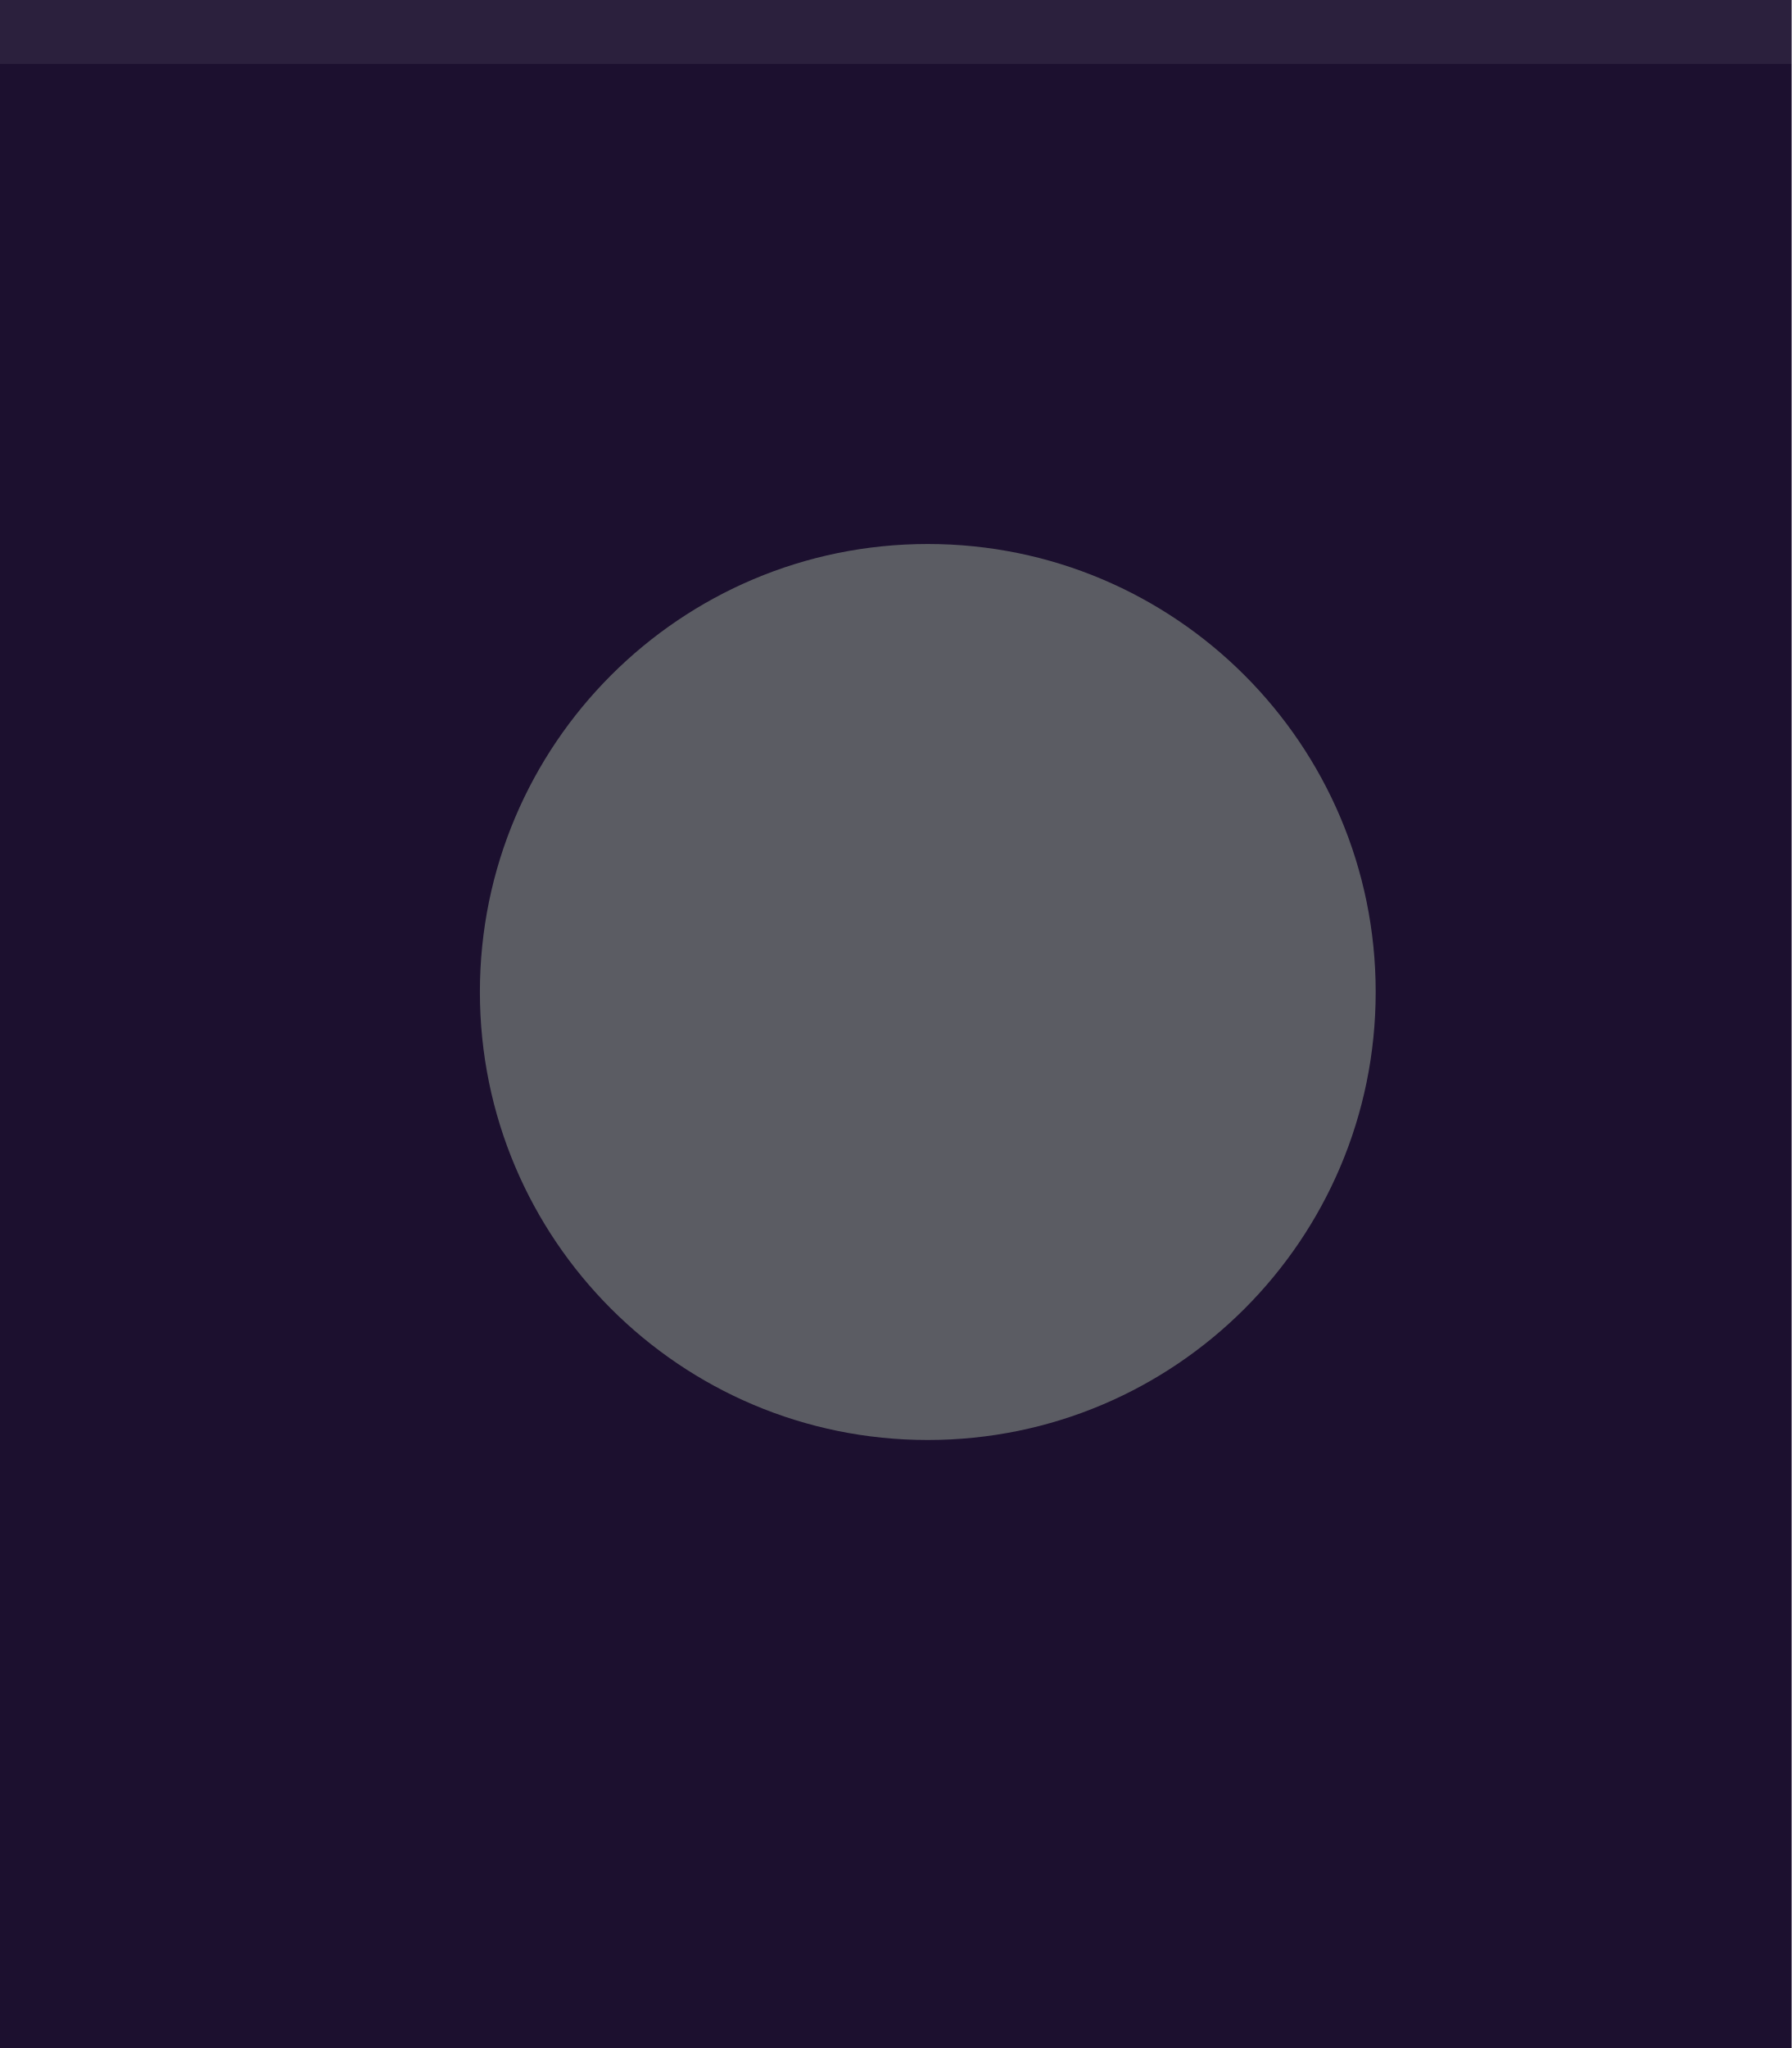
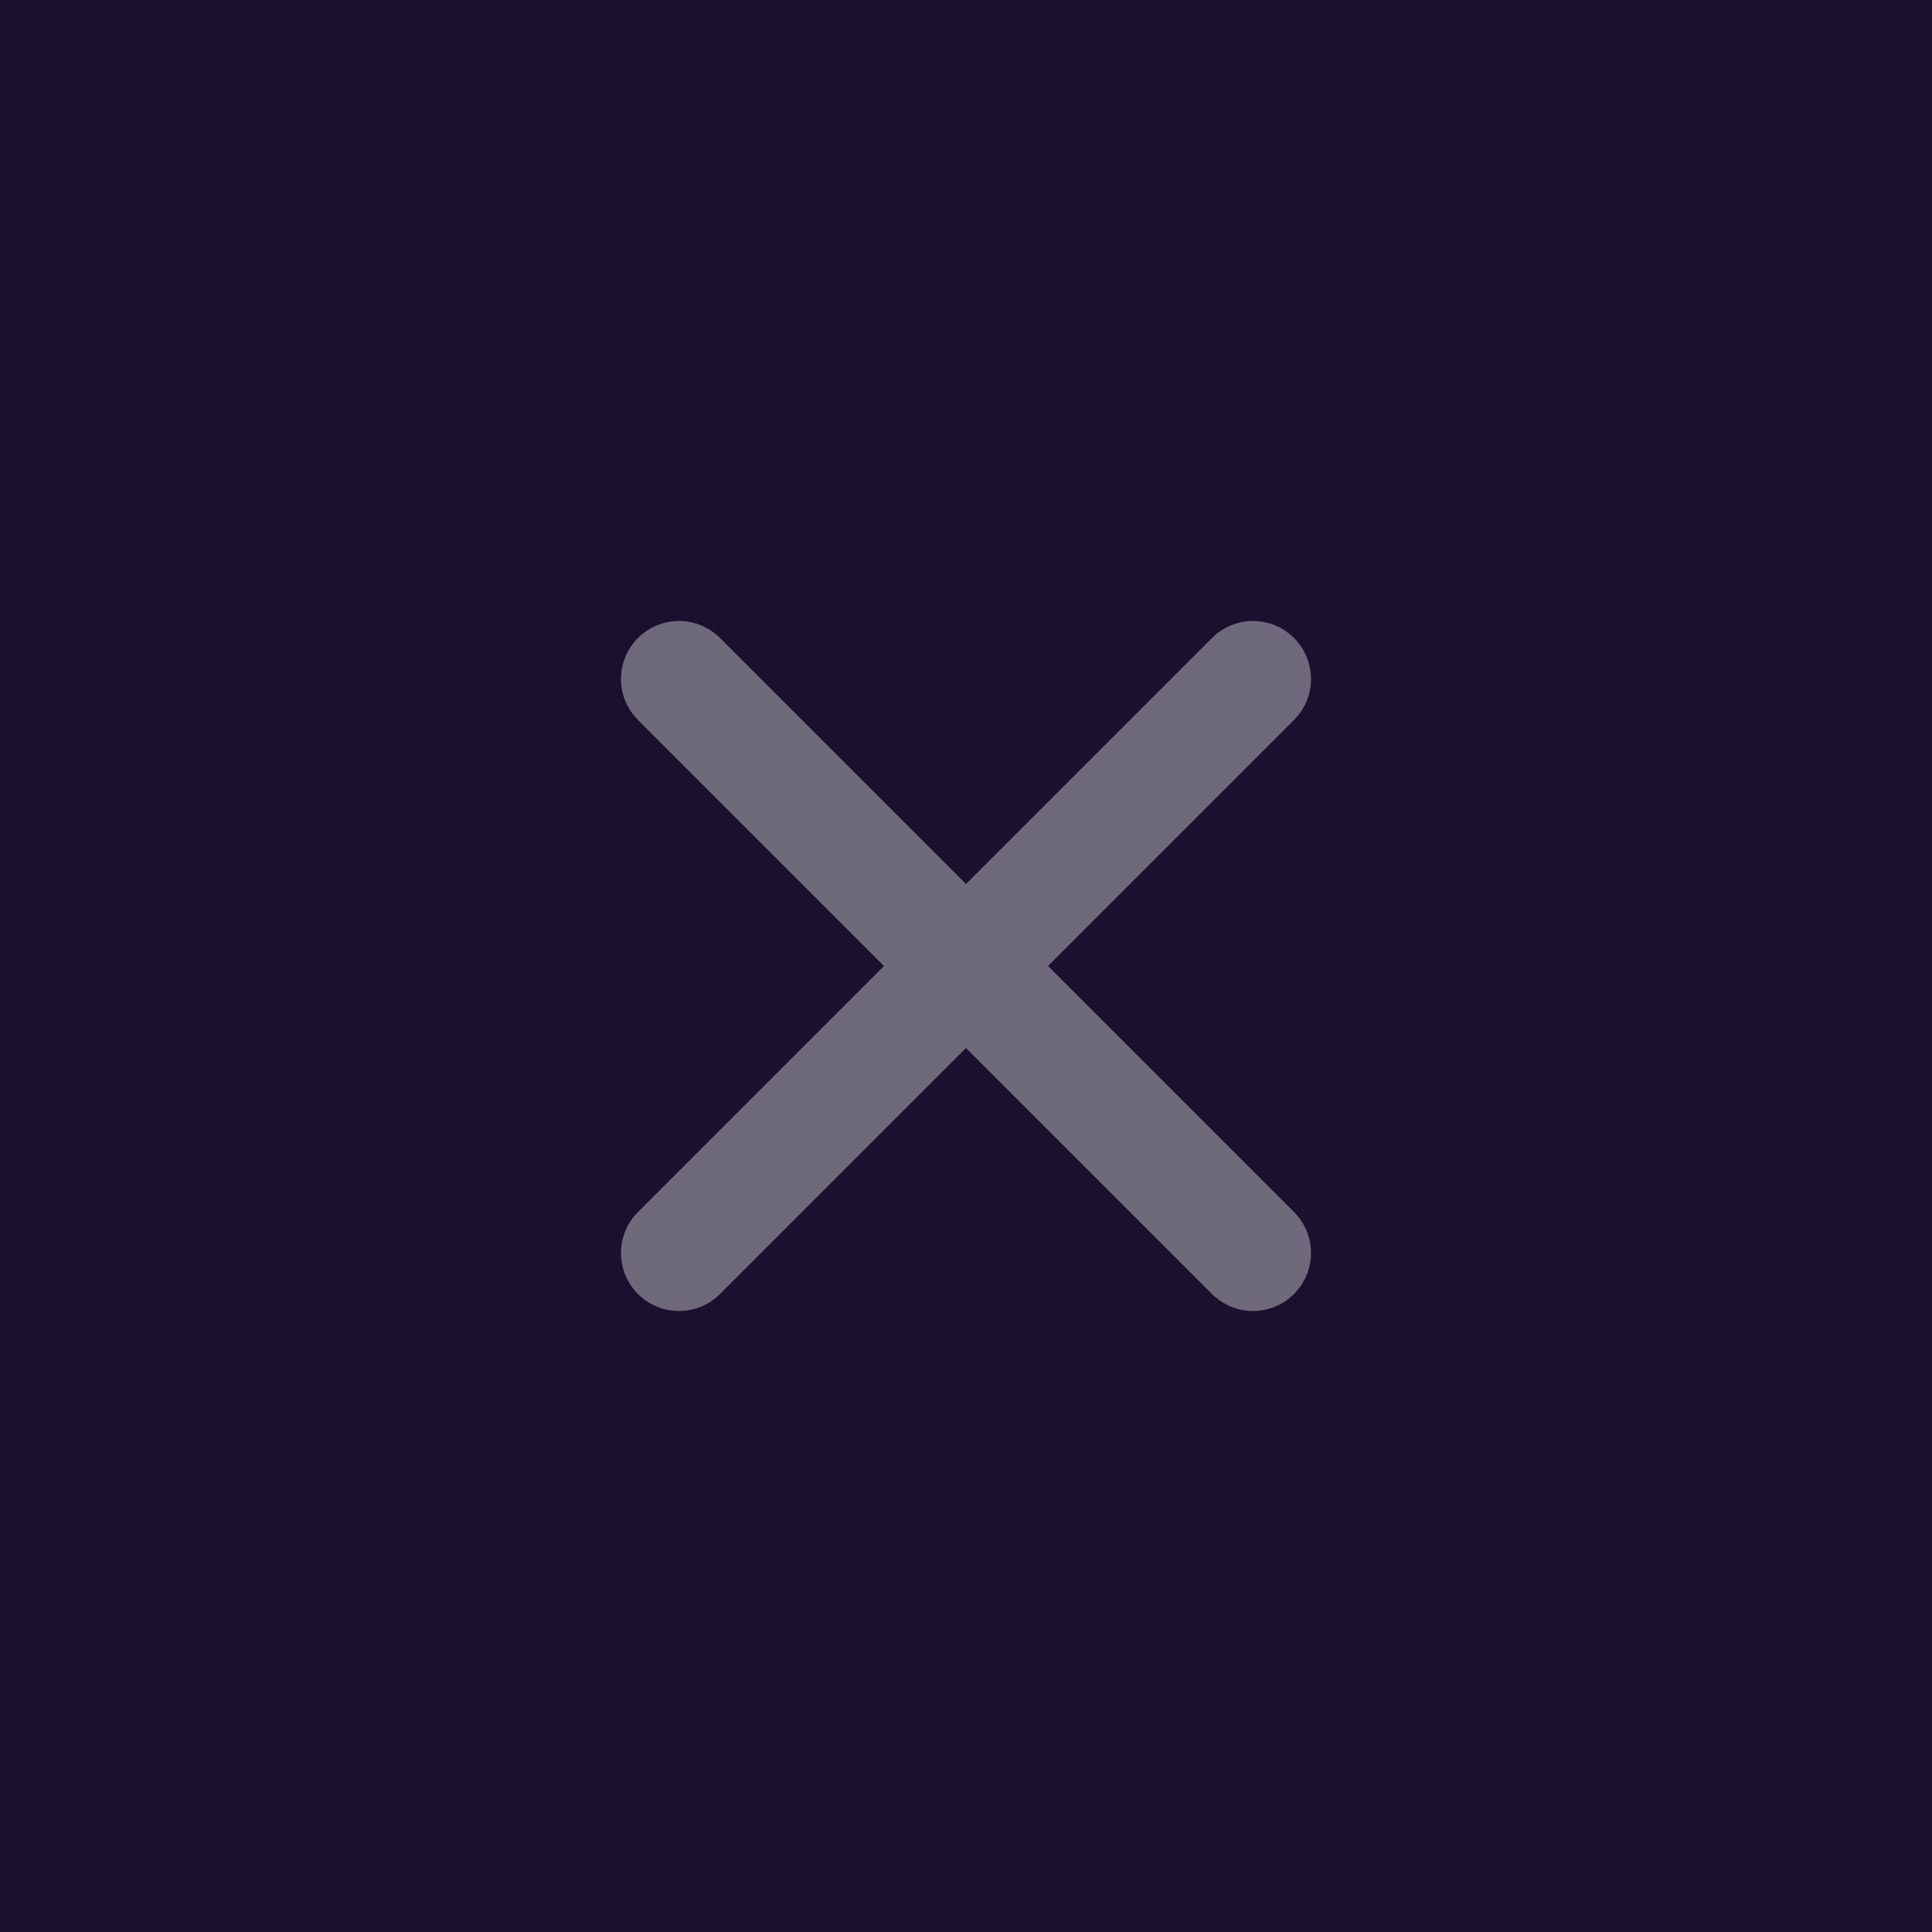
- <svg xmlns="http://www.w3.org/2000/svg" width="28" height="32" viewBox="0 0 28 32" id="svg4142" version="1.1">
+ <svg xmlns="http://www.w3.org/2000/svg" width="28" height="28" viewBox="0 0 28 28" id="svg4142" version="1.1">
  <defs id="defs4144" />
-   <g id="layer1" transform="translate(0,-1020.362)">
-     <rect style="opacity:1;fill:#1C102F;fill-opacity:1;fill-rule:evenodd;stroke:none;stroke-width:2.745;stroke-linecap:butt;stroke-linejoin:miter;stroke-miterlimit:4;stroke-dasharray:none;stroke-dashoffset:478.437;stroke-opacity:1" id="rect4741" width="28" height="32" x="0" y="1020.362" />
-     <circle style="fill:#eceff1;fill-opacity:0.1;stroke:none;stroke-width:0.5;stroke-linejoin:miter;stroke-miterlimit:4;stroke-dasharray:none;stroke-opacity:1" id="path2994" cx="1038.059" cy="13.018" r="12" transform="matrix(0,1,-1,0,0,0)" />
+   <g id="layer1" transform="translate(0,-1024.362)">
+     <rect style="opacity:1;fill:#1c102f;fill-opacity:1;fill-rule:evenodd;stroke:none;stroke-width:2.658;stroke-linecap:butt;stroke-linejoin:miter;stroke-miterlimit:4;stroke-dasharray:none;stroke-dashoffset:478.437;stroke-opacity:1" id="rect4741" width="28" height="30" x="0" y="1022.362" />
+     <circle style="fill:#eceff1;fill-opacity:0.1;stroke:none;stroke-width:0.5;stroke-linejoin:miter;stroke-miterlimit:4;stroke-dasharray:none;stroke-opacity:1" id="path2994" cx="1038.059" cy="13.018" r="12" transform="rotate(90)" />
    <rect style="opacity:1;fill:#ffffff;fill-opacity:0.07;fill-rule:evenodd;stroke:none;stroke-width:2.745;stroke-linecap:butt;stroke-linejoin:miter;stroke-miterlimit:4;stroke-dasharray:none;stroke-dashoffset:478.437;stroke-opacity:1" id="rect4139" width="28" height="1" x="0" y="1020.362" />
-     <path id="path4096" style="fill:#5b5c63;fill-opacity:1;fill-rule:evenodd;stroke:none;stroke-width:0.013" d="m 14.5,1042.862 c 3.866,0 7,-3.134 7,-7 0,-3.866 -3.134,-7 -7,-7 -3.866,0 -7,3.134 -7,7 0,3.866 3.134,7 7,7" />
+     <g transform="matrix(0.04695227,0,0,0.04695232,8.999988,1033.362)" id="Close" style="fill:#eceff1;fill-opacity:0.4">
+       <path style="clip-rule:evenodd;fill:#eceff1;fill-opacity:0.4;fill-rule:evenodd" d="M 131.804,106.491 207.74,30.555 c 6.99,-6.99 6.99,-18.323 0,-25.312 -6.99,-6.99 -18.322,-6.99 -25.312,0 L 106.491,81.18 30.554,5.242 c -6.99,-6.99 -18.322,-6.99 -25.312,0 -6.989,6.99 -6.989,18.323 0,25.312 L 81.179,106.49 5.242,182.427 c -6.989,6.99 -6.989,18.323 0,25.312 6.99,6.99 18.322,6.99 25.312,0 l 75.937,-75.937 75.937,75.937 c 6.989,6.99 18.322,6.99 25.312,0 6.99,-6.99 6.99,-18.322 0,-25.312 z" id="path914" />
+     </g>
  </g>
</svg>
